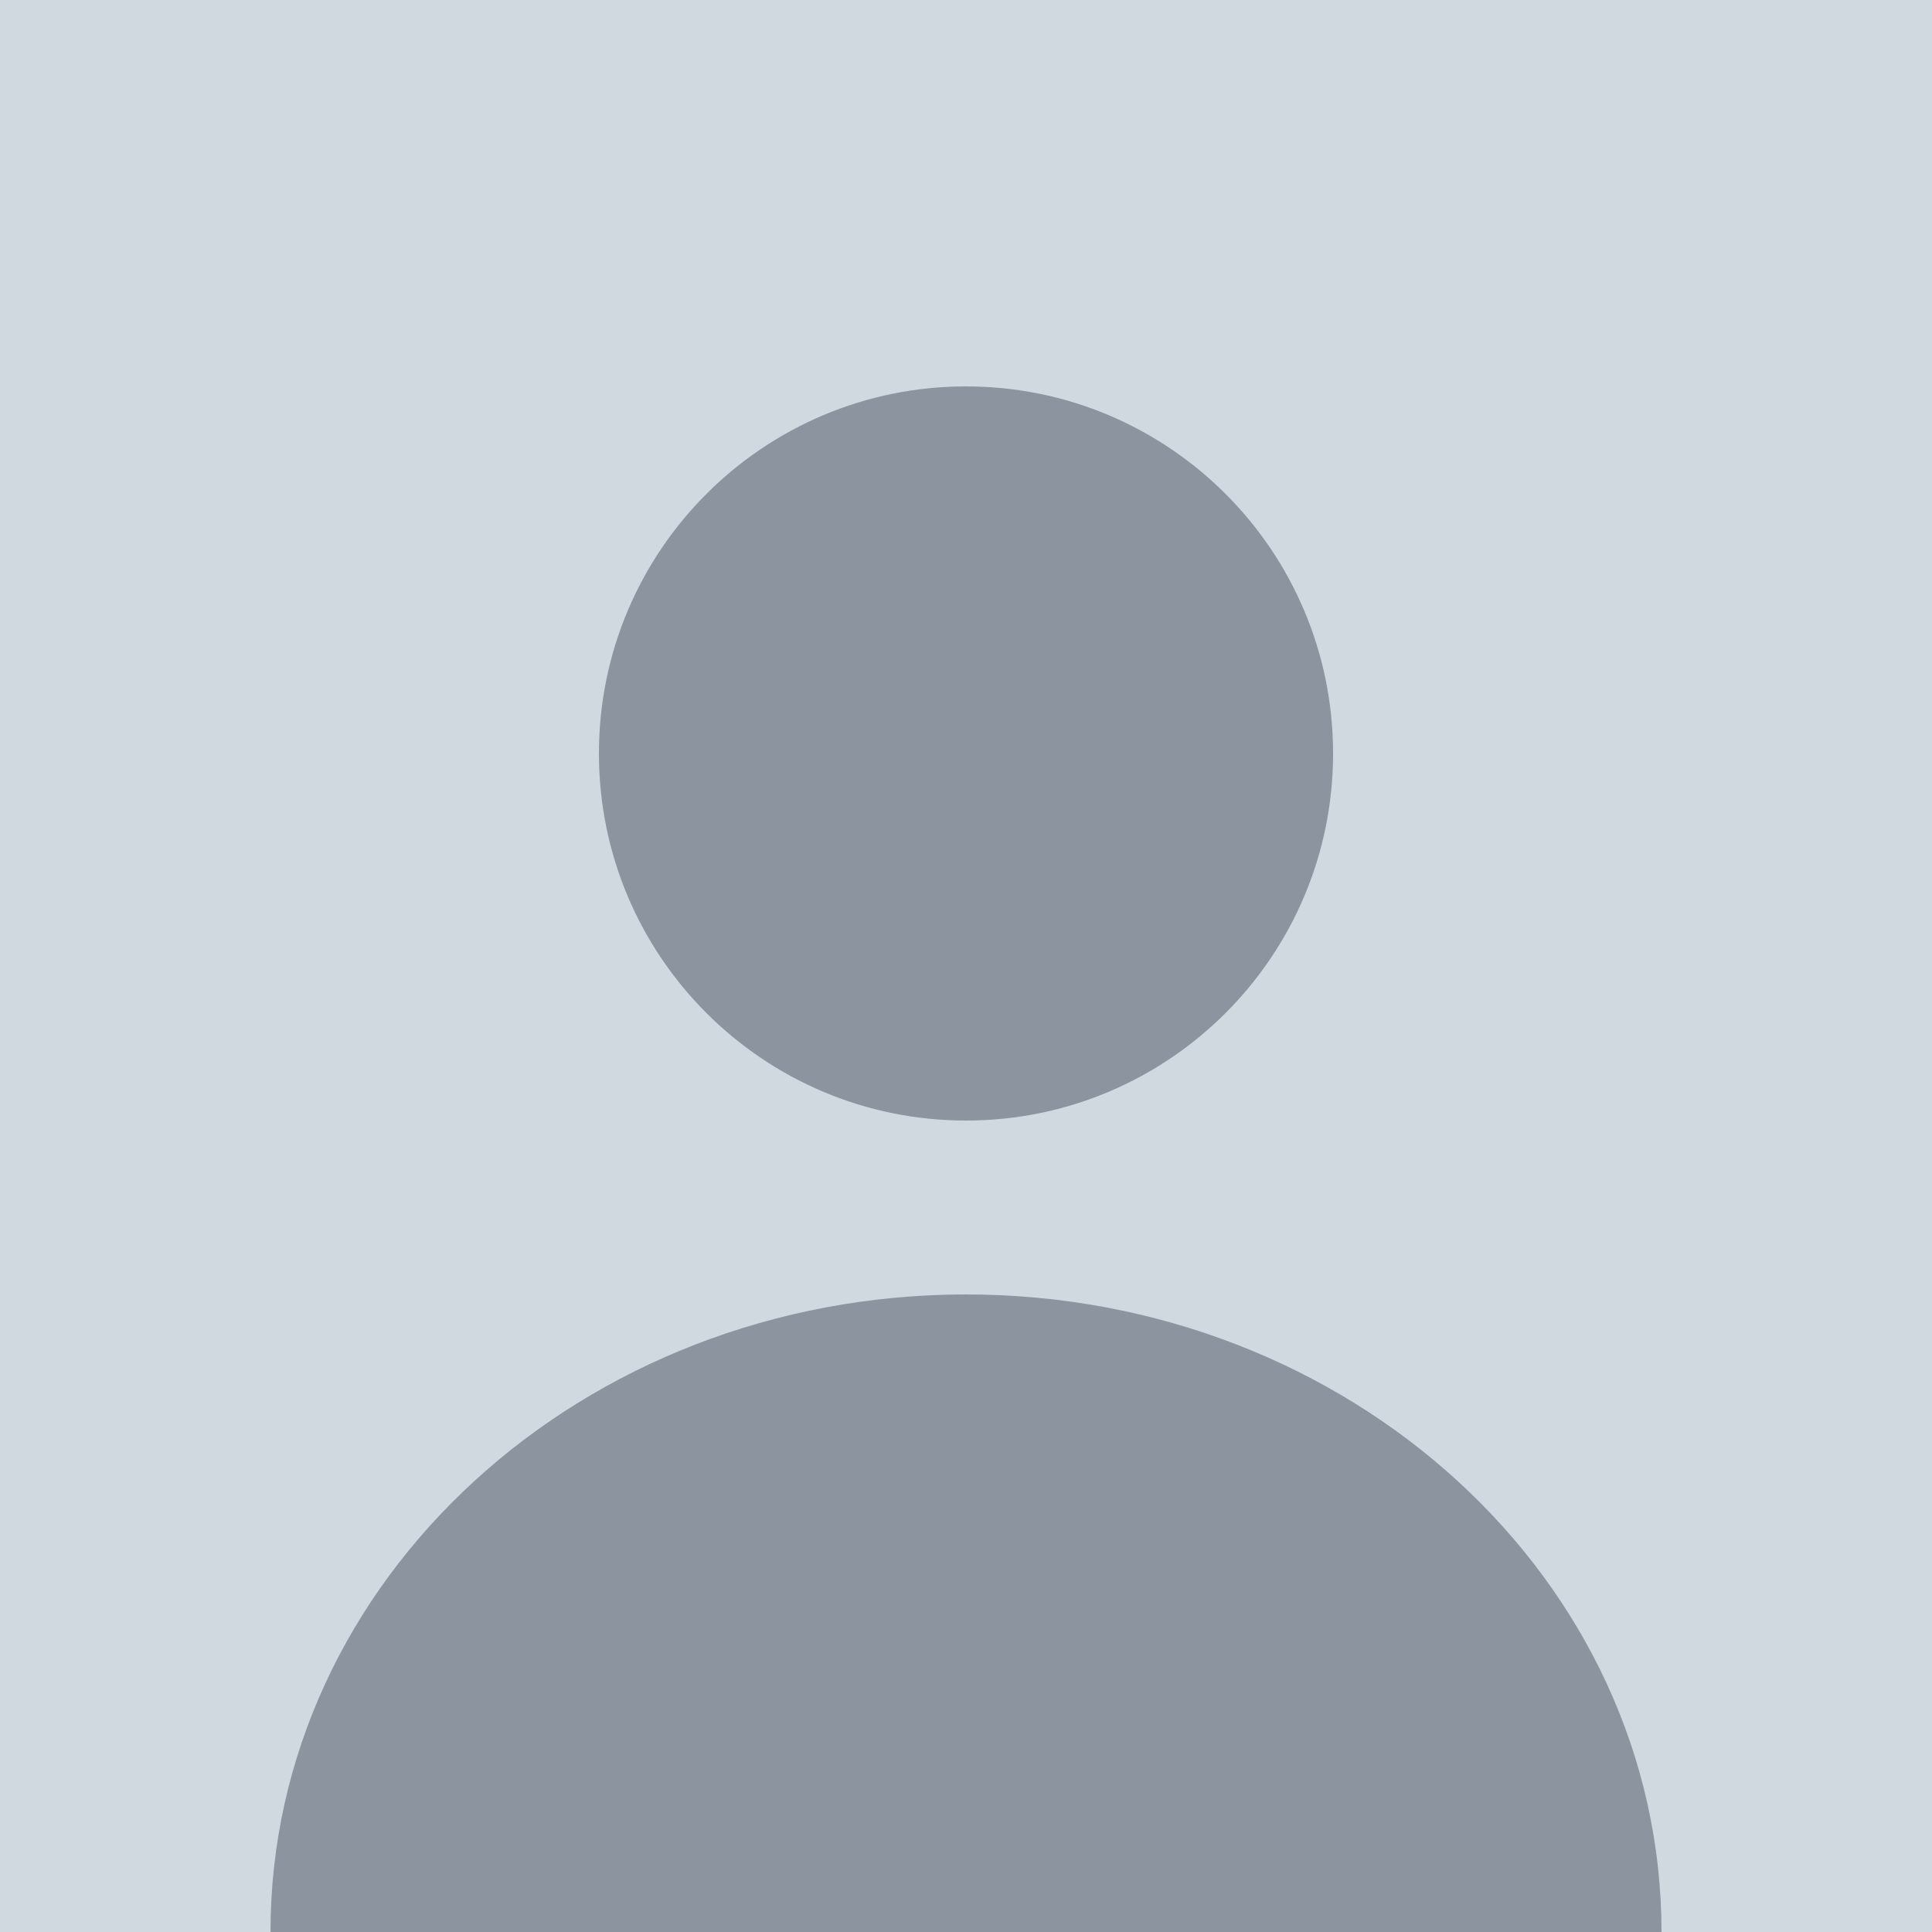
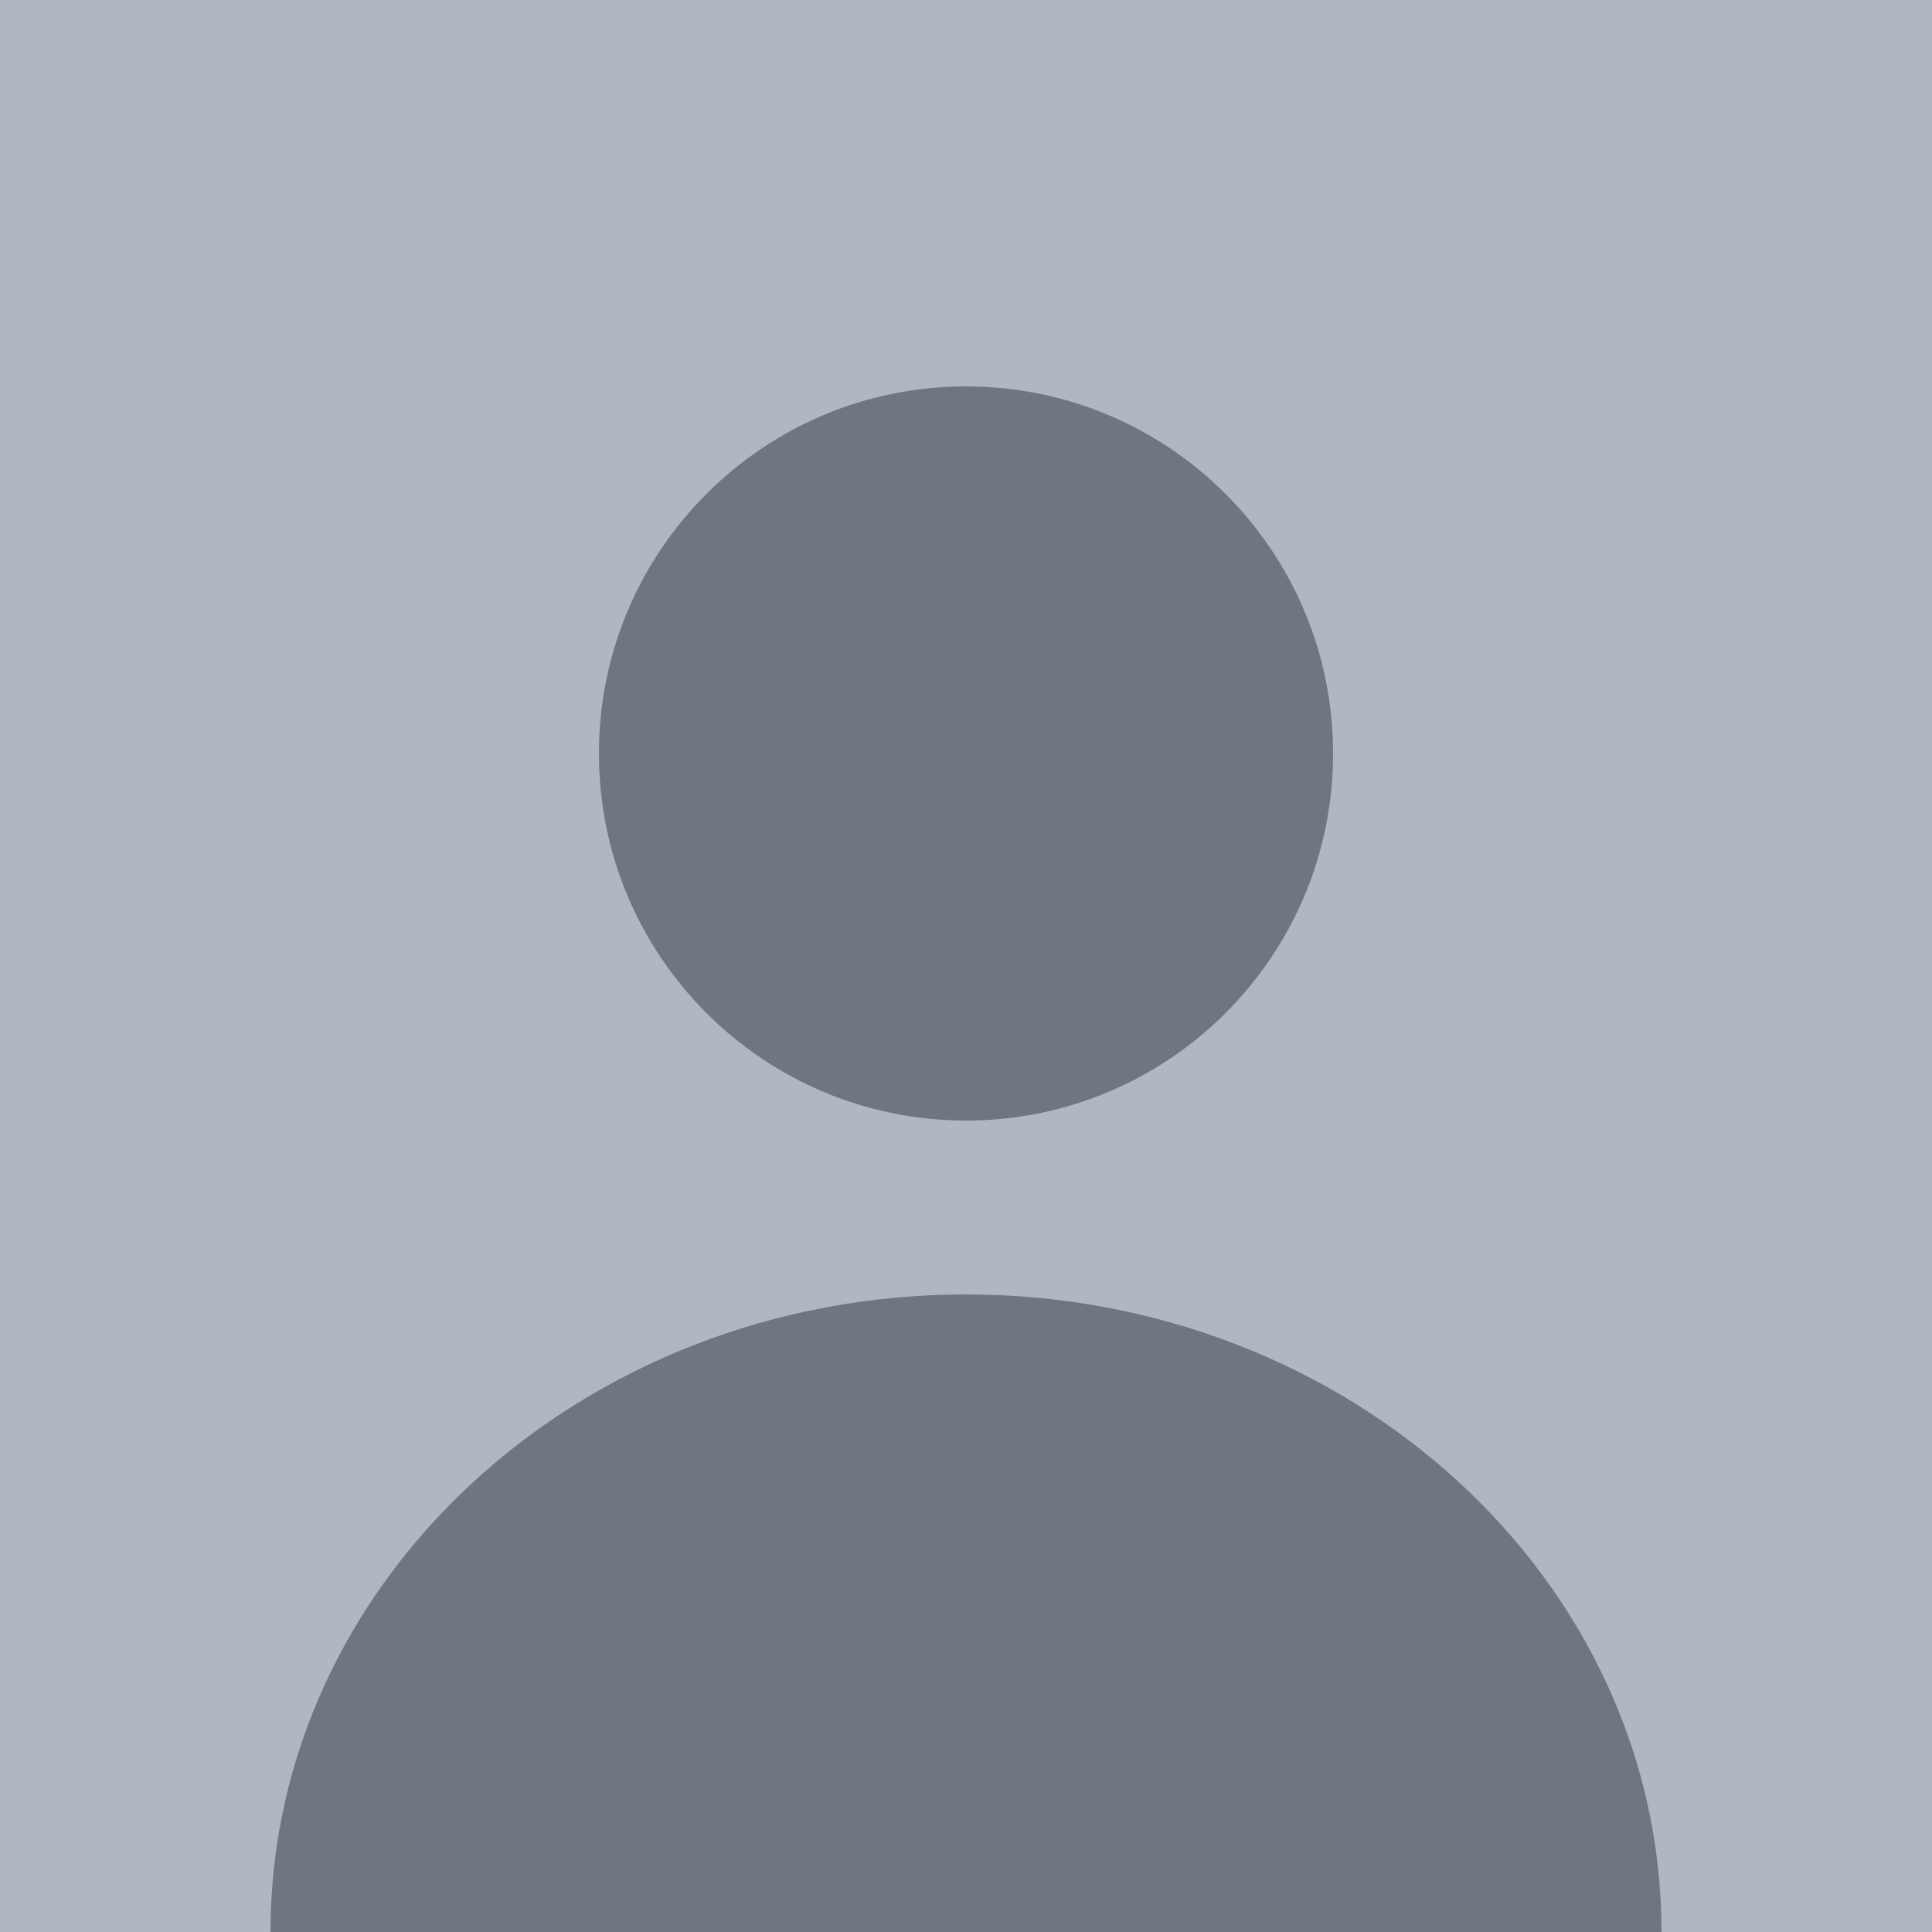
<svg xmlns="http://www.w3.org/2000/svg" viewBox="0 0 200 200">
-   <style>
-     .bg { fill: #d1d9e0 }
-     .fg { fill: #8c959f }
-     @media (prefers-color-scheme: dark) {
-       .bg { fill: #3d444d }
-       .fg { fill: #9198a1 }
-     }
-   </style>
-   <rect class="bg" width="200" height="200" />
-   <circle class="fg" cx="100" cy="78" r="38" />
-   <path class="fg" d="M28 200a72 66 0 0 1 144 0z" />
+   <rect fill="#afb8c1" width="200" height="200" />
+   <circle fill="#6e7781" cx="100" cy="78" r="38" />
+   <path fill="#6e7781" d="M28 200a72 66 0 0 1 144 0z" />
</svg>
